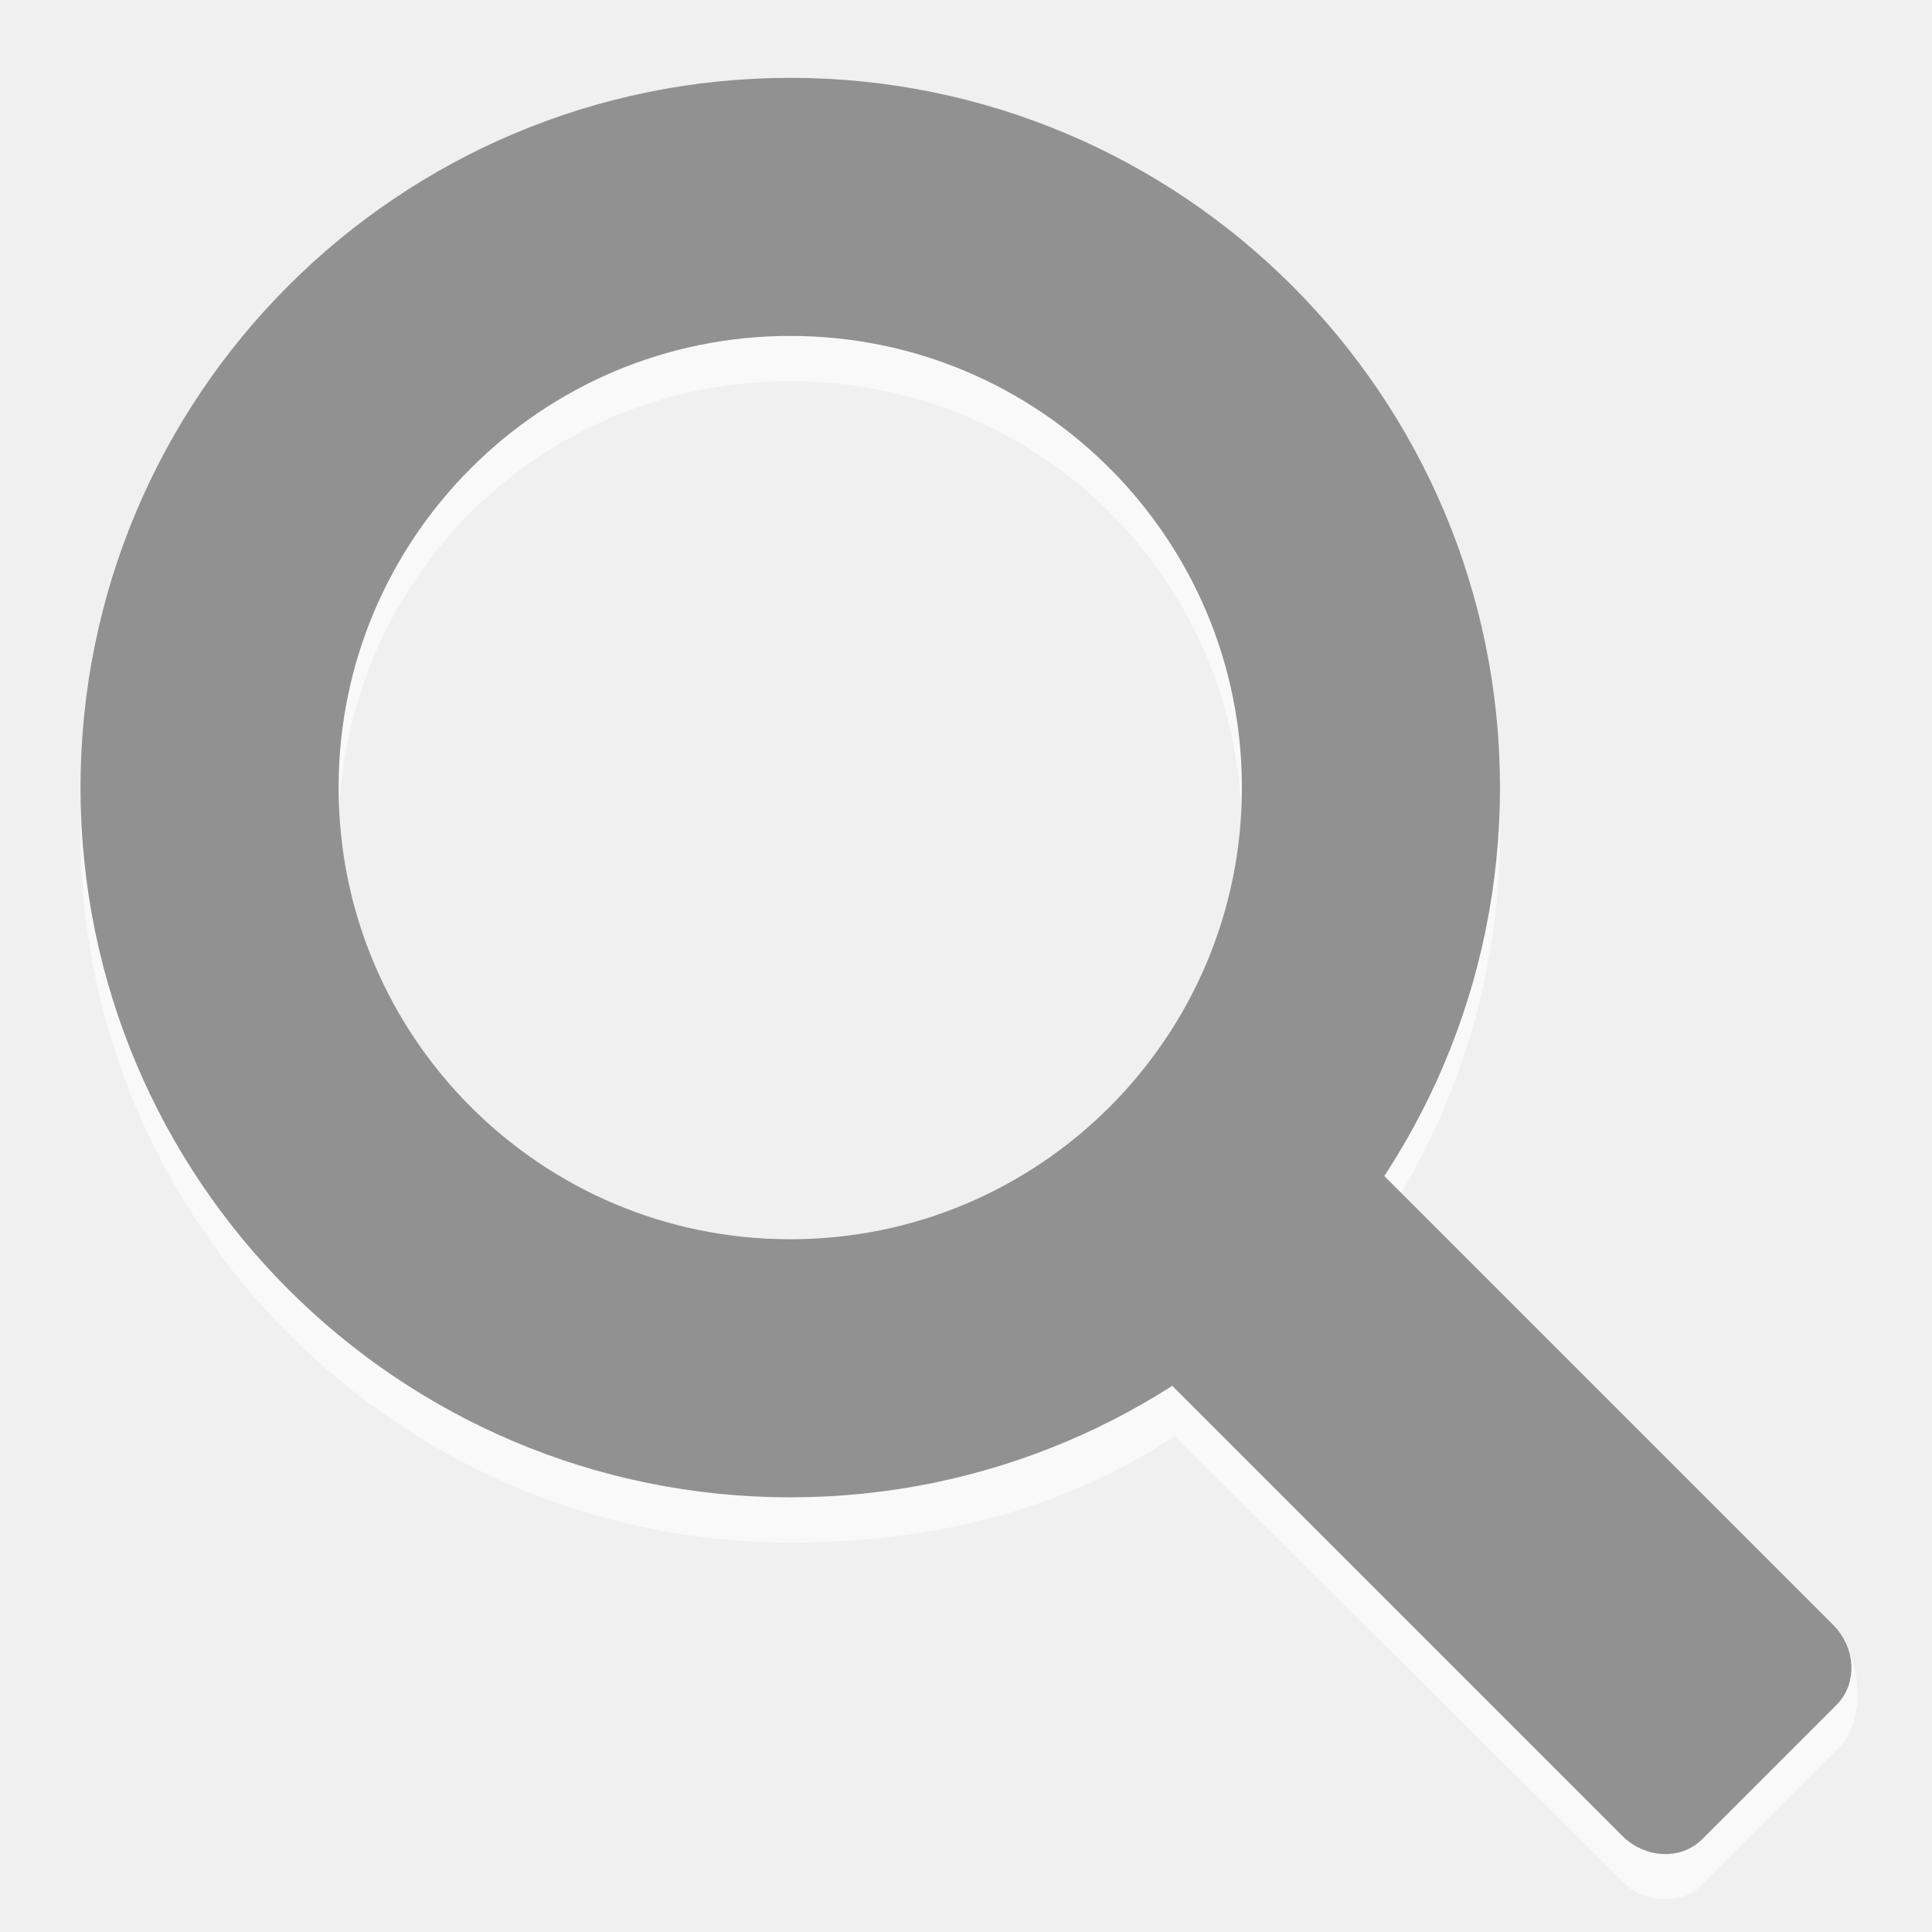
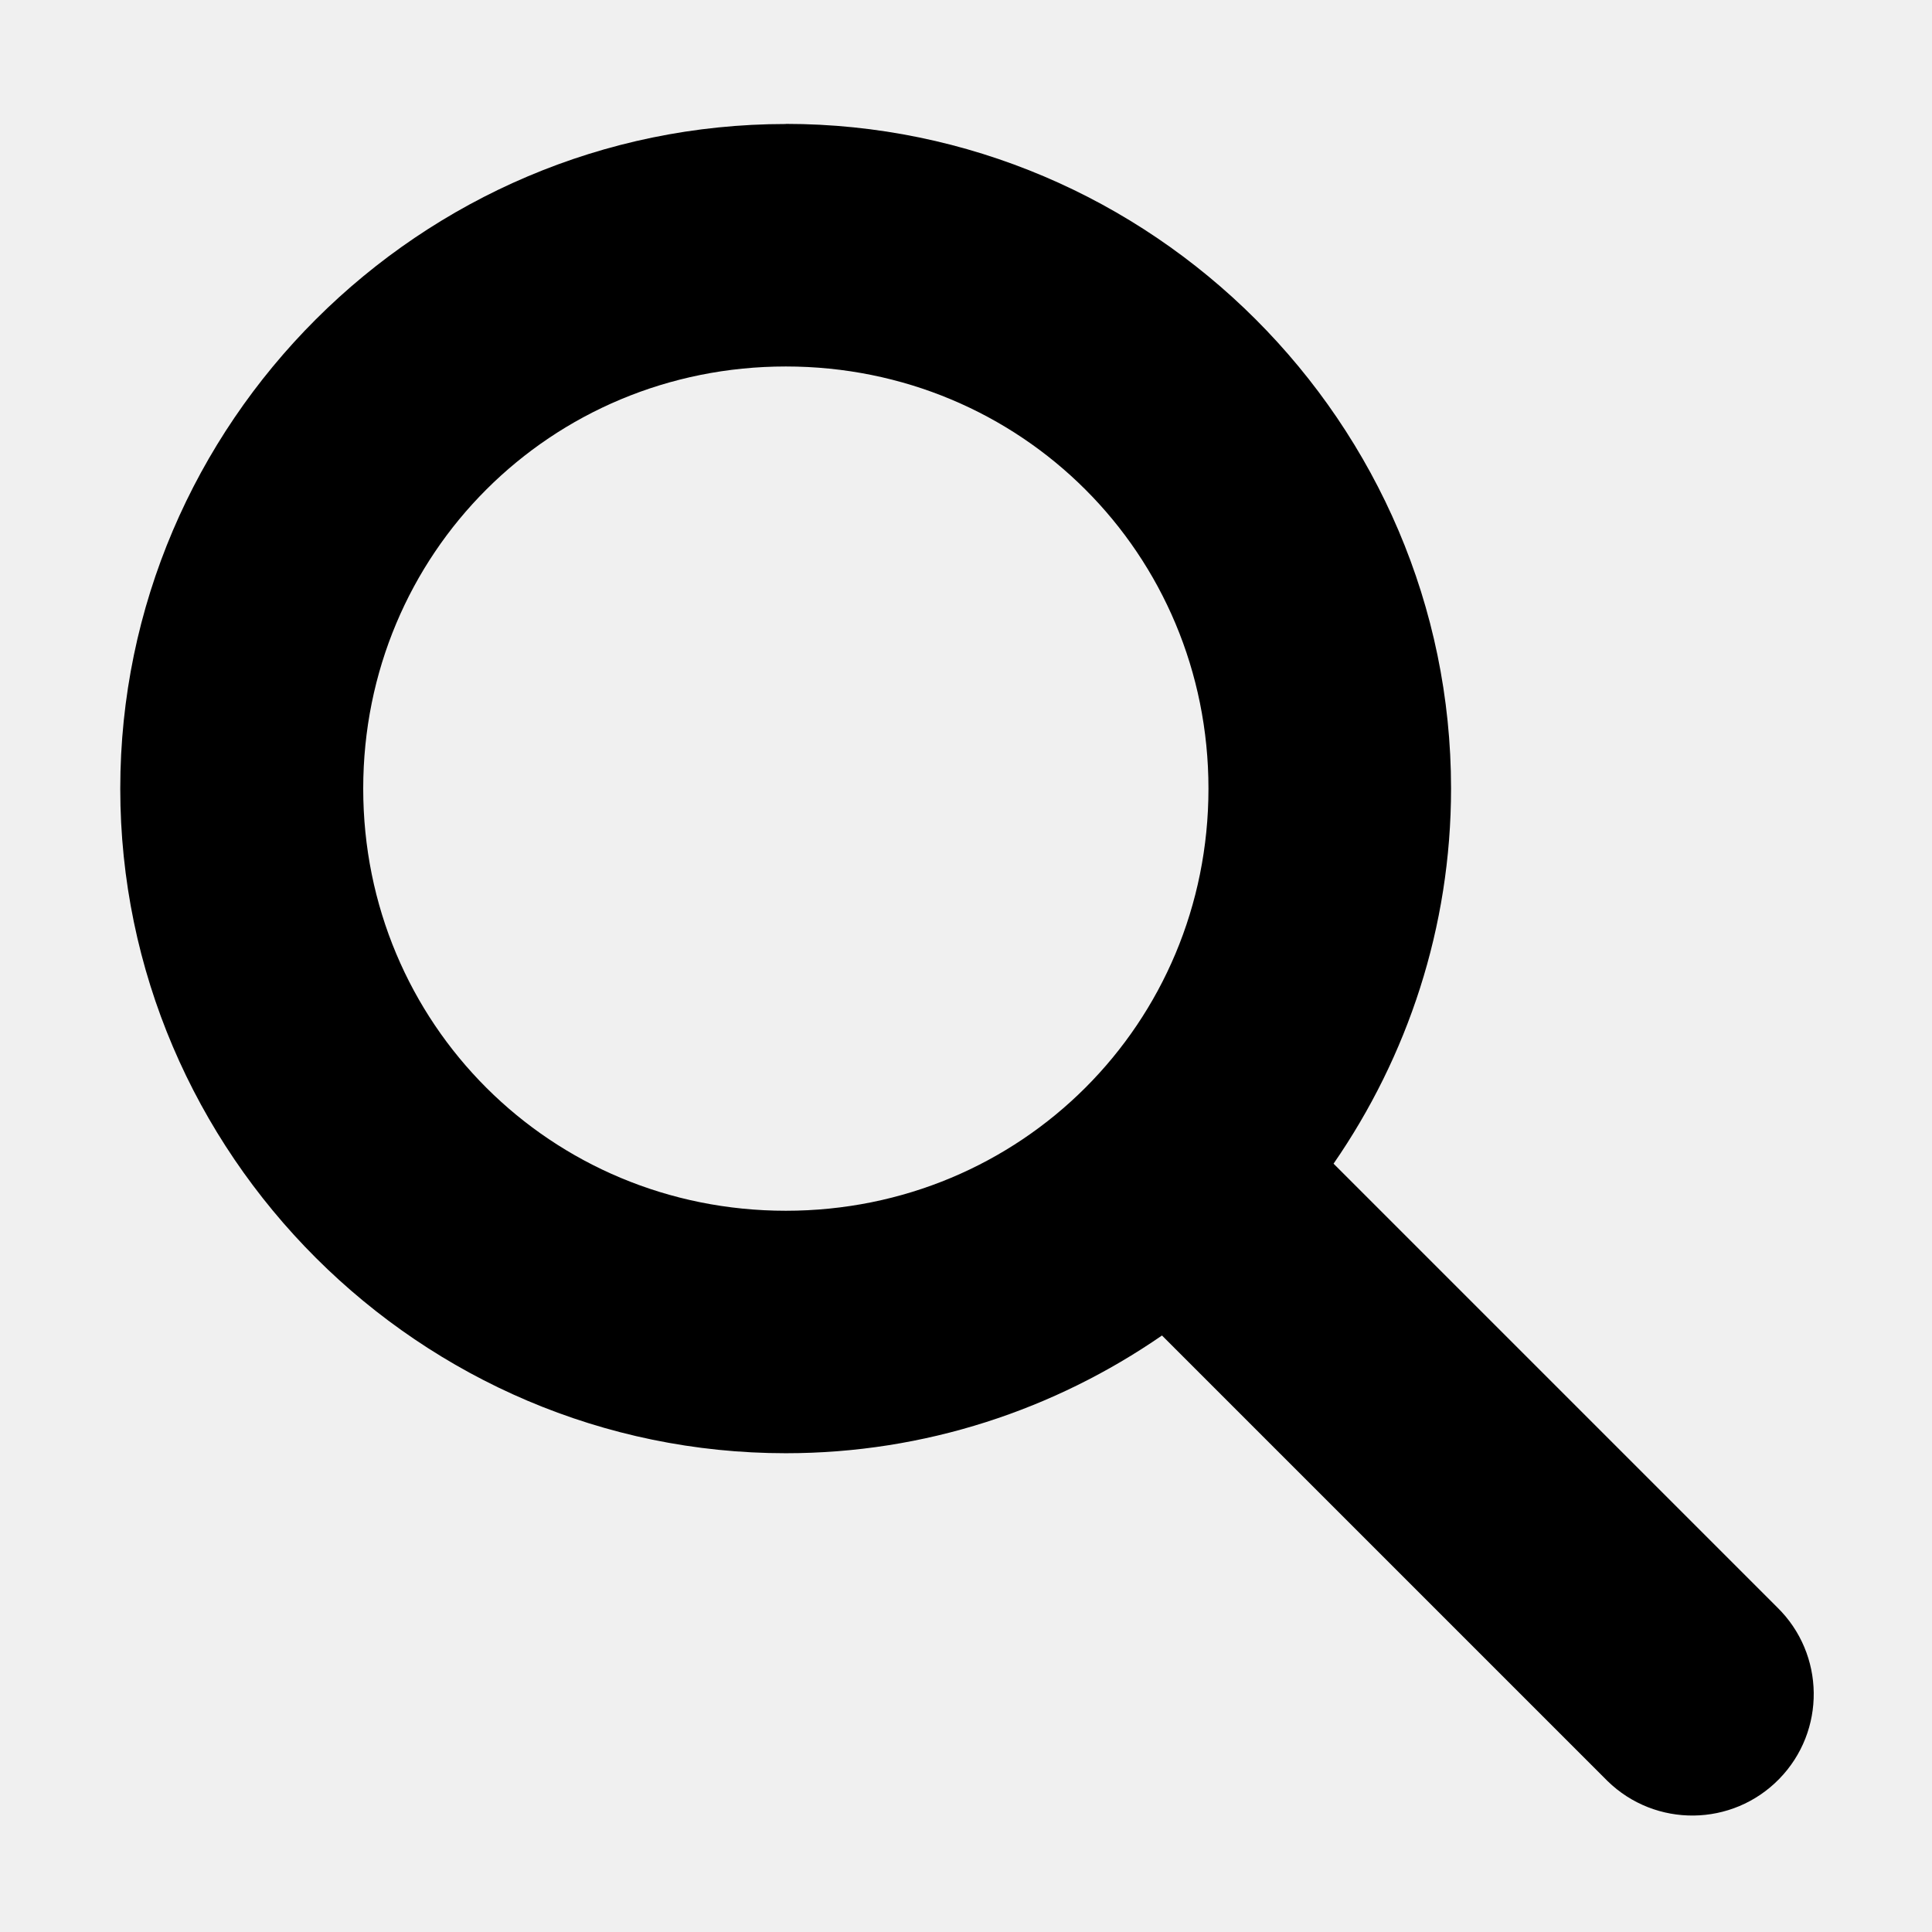
- <svg xmlns="http://www.w3.org/2000/svg" width="128" version="1.1" height="128">
-   <path style="mix-blend-mode:normal;font-family:sans-serif;text-decoration-style:solid;solid-color:#000000;opacity:.6;white-space:normal;color-interpolation-filters:linearRGB;text-transform:none;text-decoration-color:#000000;text-indent:0;text-align:start;text-decoration-line:none;color:#000;image-rendering:auto;color-rendering:auto;stroke-width:17.099;isolation:auto;color-interpolation:sRGB;solid-opacity:1;text-rendering:auto;fill:#fff;line-height:normal;stroke:none;shape-rendering:auto" id="path4151" d="m 52.355,8.158 c -25.868,0 -47.022,21.153 -47.022,47.022 0,25.868 21.153,47.022 47.022,47.022 9.495,0 18.048,-2.158 25.459,-7.044 l 29.882,29.689 c 1.314,1.306 3.884,1.16 4.776,0.27 l 9.339,-9.315 c 1.476,-1.472 1.783,-4.593 0.281,-7.16 l -30.733,-27.275 c 5.058,-7.496 8.018,-16.511 8.018,-26.186 0,-25.868 -21.153,-47.022 -47.022,-47.022 z  m 0,17.098 c 16.627,0 29.924,13.296 29.924,29.924 0,16.627 -13.296,29.924 -29.924,29.924 -16.627,0 -29.924,-13.296 -29.924,-29.924 0,-16.627 13.296,-29.924 29.924,-29.924 z " />
-   <g style="stroke:#919191">
-     <rect width="18.621" x="-9.435" y="114.668" rx="3.012" ry="3.344" height="50.668" style="fill:#919191;stroke-width:1.14" id="rect3755" transform="matrix(0.7071068,-0.7071068,0.7071068,0.7071068,0,0)" />
-     <path style="fill:none;stroke-width:17.099" id="path2985" d="m 90.828,52.18 c 0,21.248 -17.225,38.473 -38.472,38.473 -21.248,0 -38.472,-17.225 -38.472,-38.473 0,-21.248 17.225,-38.473 38.472,-38.473 21.248,0 38.472,17.225 38.472,38.473 z " />
-   </g>
+ <svg xmlns="http://www.w3.org/2000/svg" width="16" version="1.1" height="16">
+   <defs id="defs1">
+     <style type="text/css" id="current-color-scheme">
+ .ColorScheme-Text {
+ color:#000;
+ }
+ </style>
+   </defs>
+   <path style="fill:currentColor;fill-opacity:1;stroke:none" id="path27918" d="m 6.508,1.027 c -3.029,0 -5.512,2.478 -5.512,5.504 0,3.025 2.483,5.504 5.512,5.504 1.154,0 2.227,-0.362 3.115,-0.975 l 3.689,3.689 a 1.005,1.005 0 1 0 1.406,-1.438 l -3.674,-3.674 c 0.612,-0.886 0.973,-1.956 0.973,-3.107 0,-3.025 -2.481,-5.504 -5.51,-5.504 z m 0,2.008 c 1.947,0 3.5,1.551 3.5,3.496 0,1.945 -1.553,3.496 -3.5,3.496 -1.947,0 -3.5,-1.551 -3.5,-3.496 0,-1.945 1.553,-3.496 3.5,-3.496 z" class="ColorScheme-Text" />
</svg>
